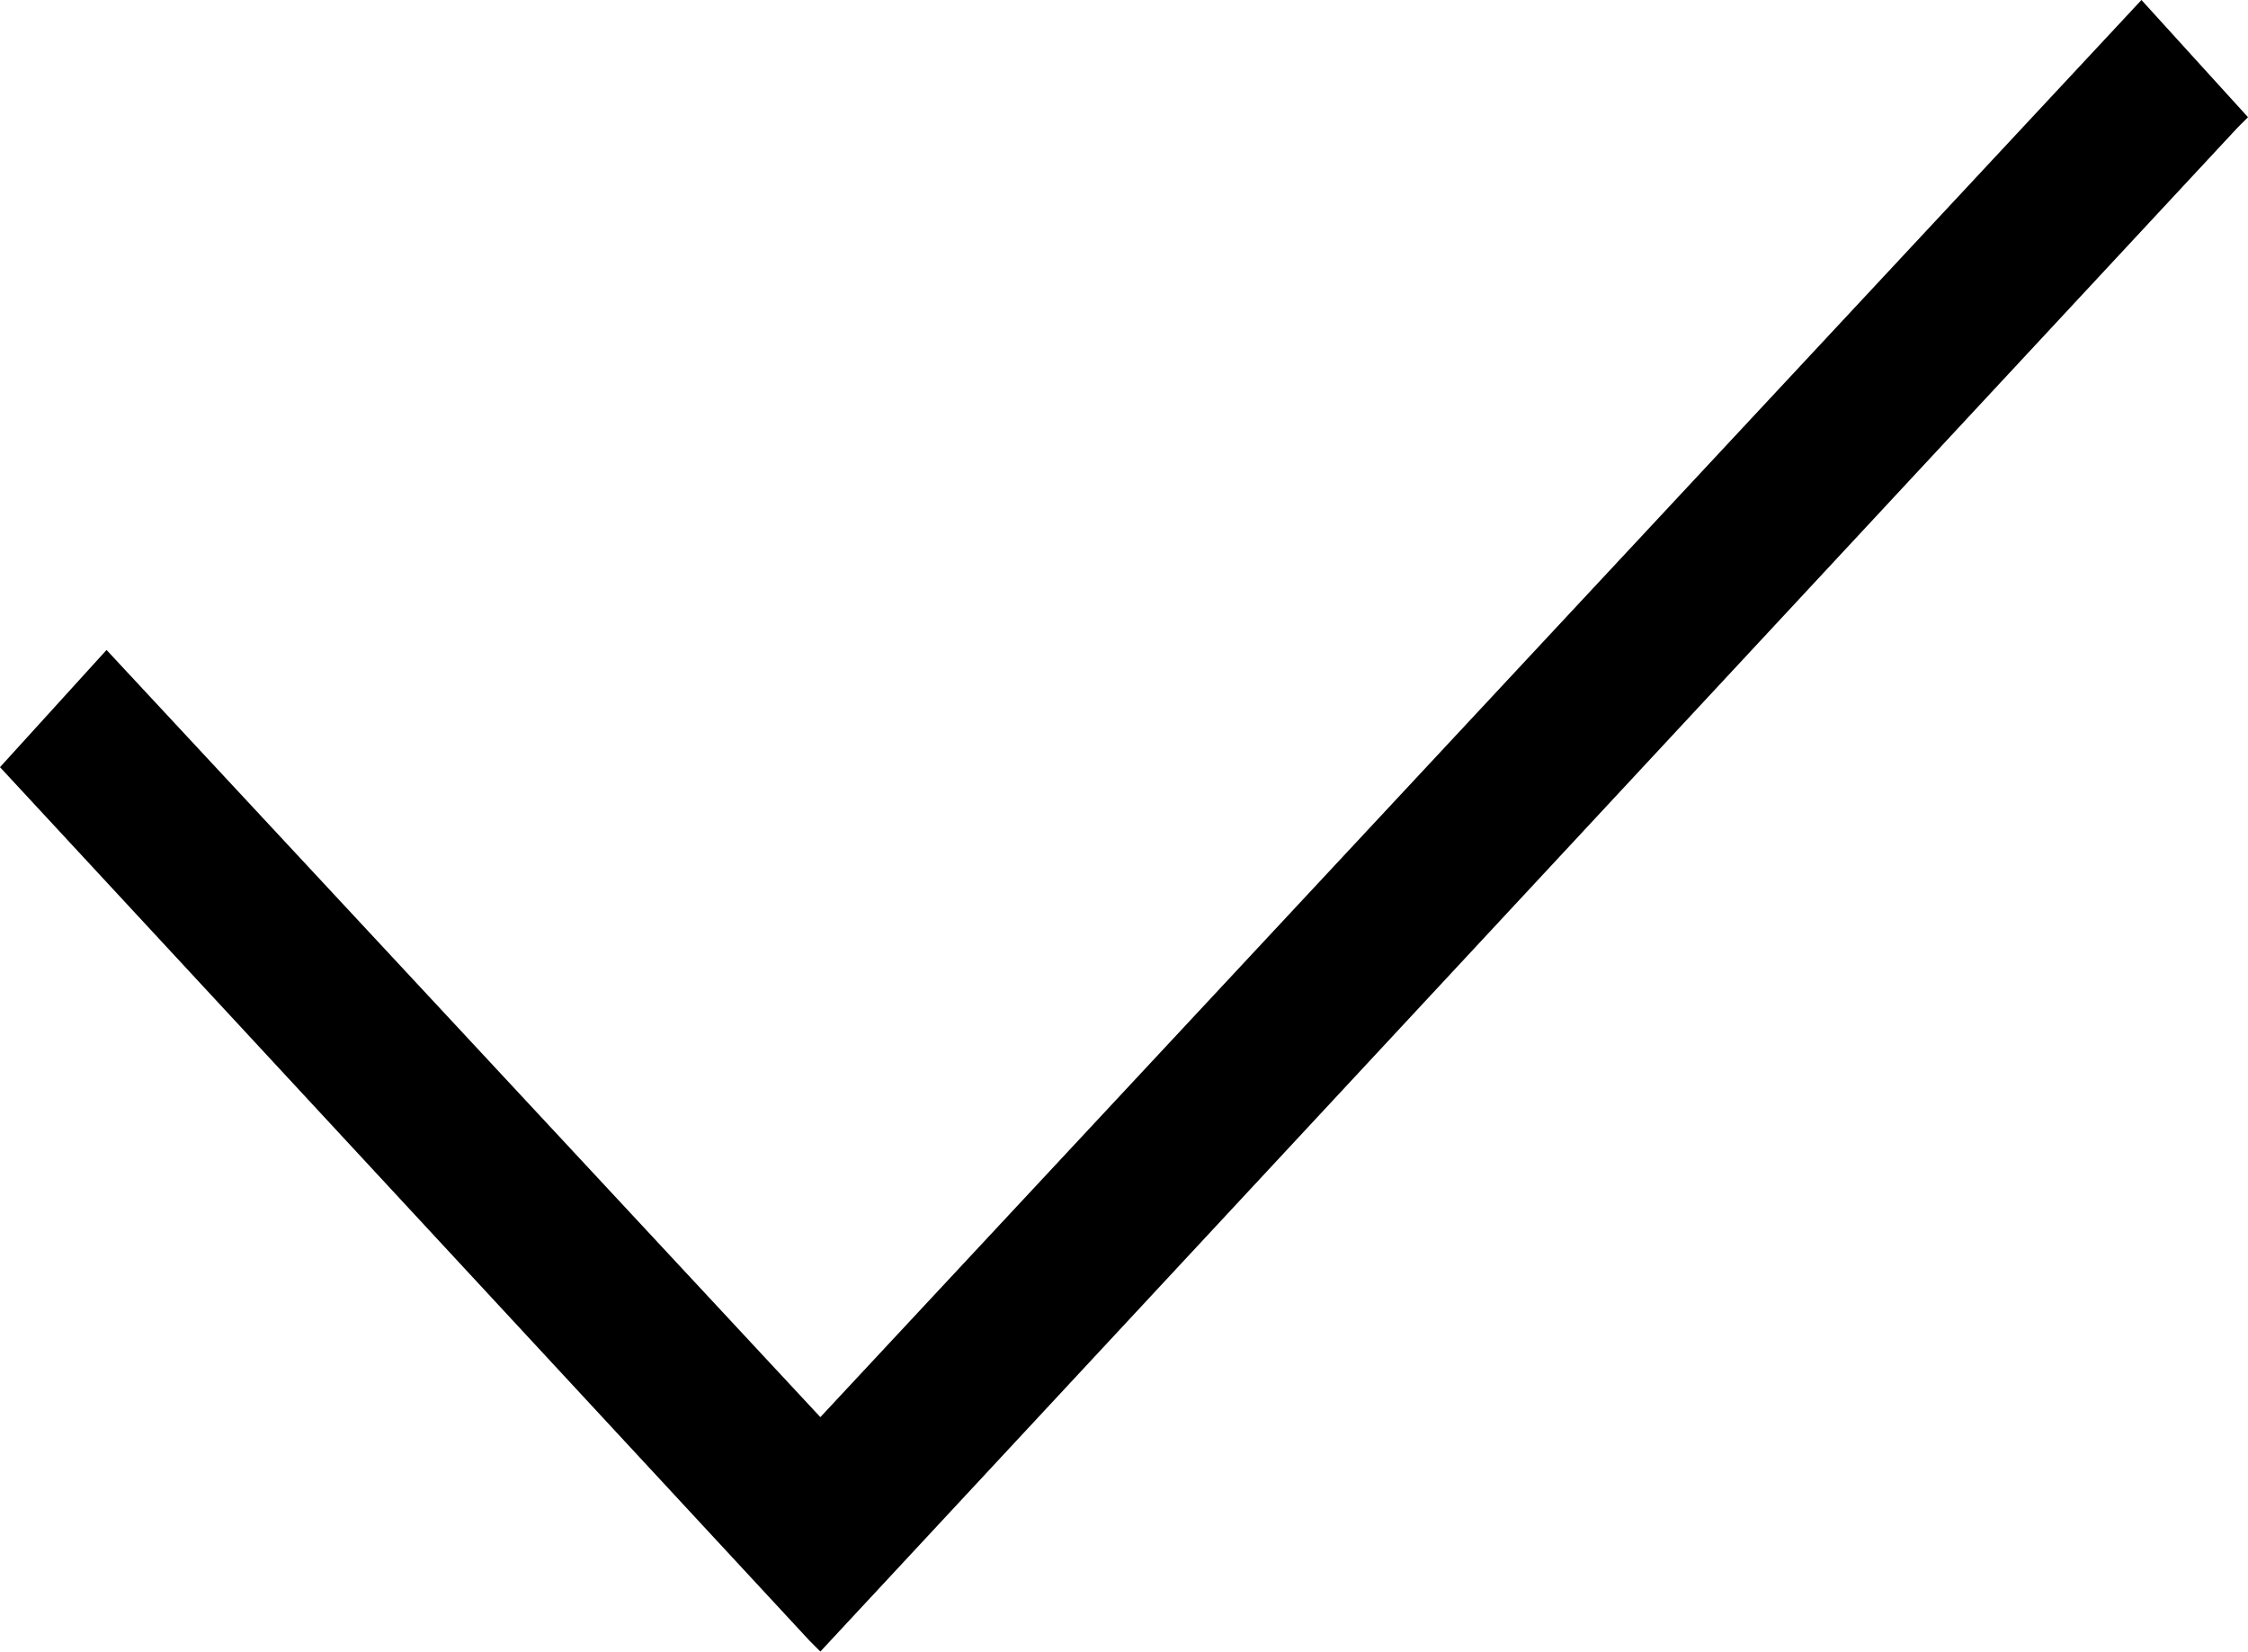
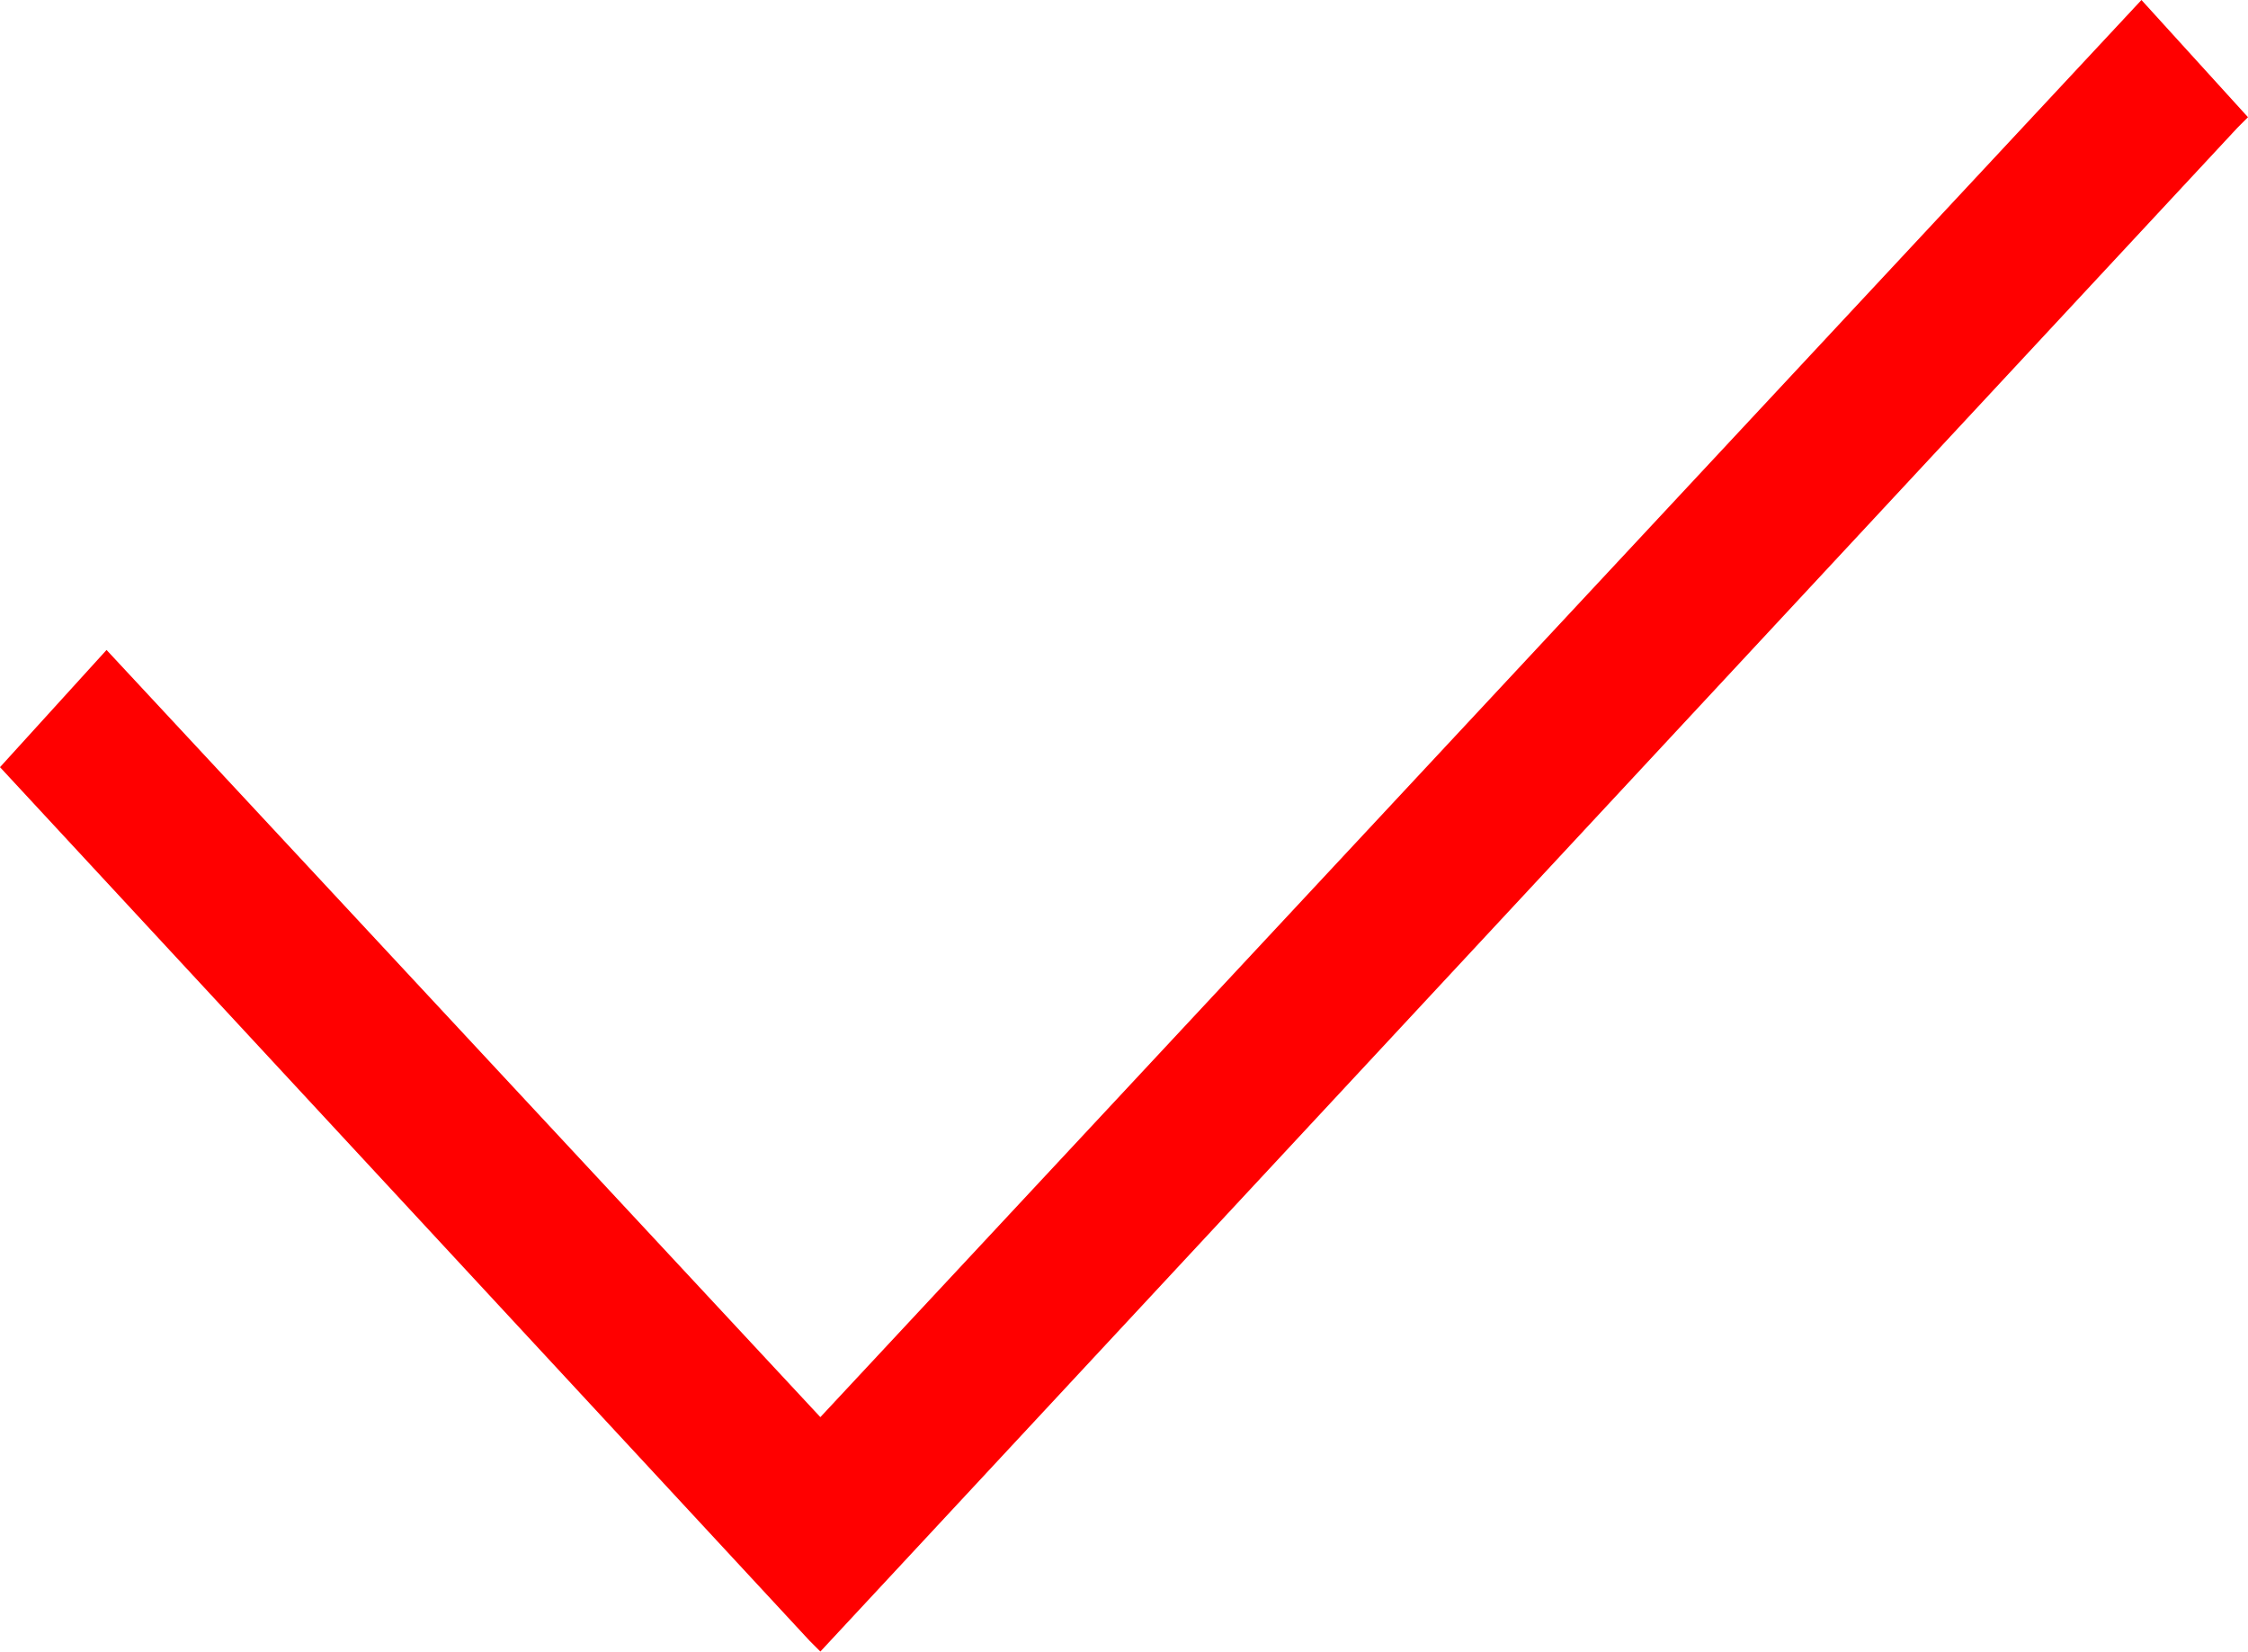
- <svg xmlns="http://www.w3.org/2000/svg" version="1.1" id="Layer_1" x="0px" y="0px" viewBox="0 0 21.1 15.5" style="enable-background:new 0 0 21.1 15.5;" xml:space="preserve">
+ <svg xmlns="http://www.w3.org/2000/svg" version="1.1" id="Layer_1" x="0px" y="0px" viewBox="0 0 21.1 15.5" style="enable-background:new 0 0 21.1 15.5;" xml:space="preserve" fill="red">
  <polygon points="20.1,0 7.7,13.3 1,6.1 0,7.2 7.6,15.4 7.7,15.5 21,1.2 21.1,1.1 " />
</svg>
